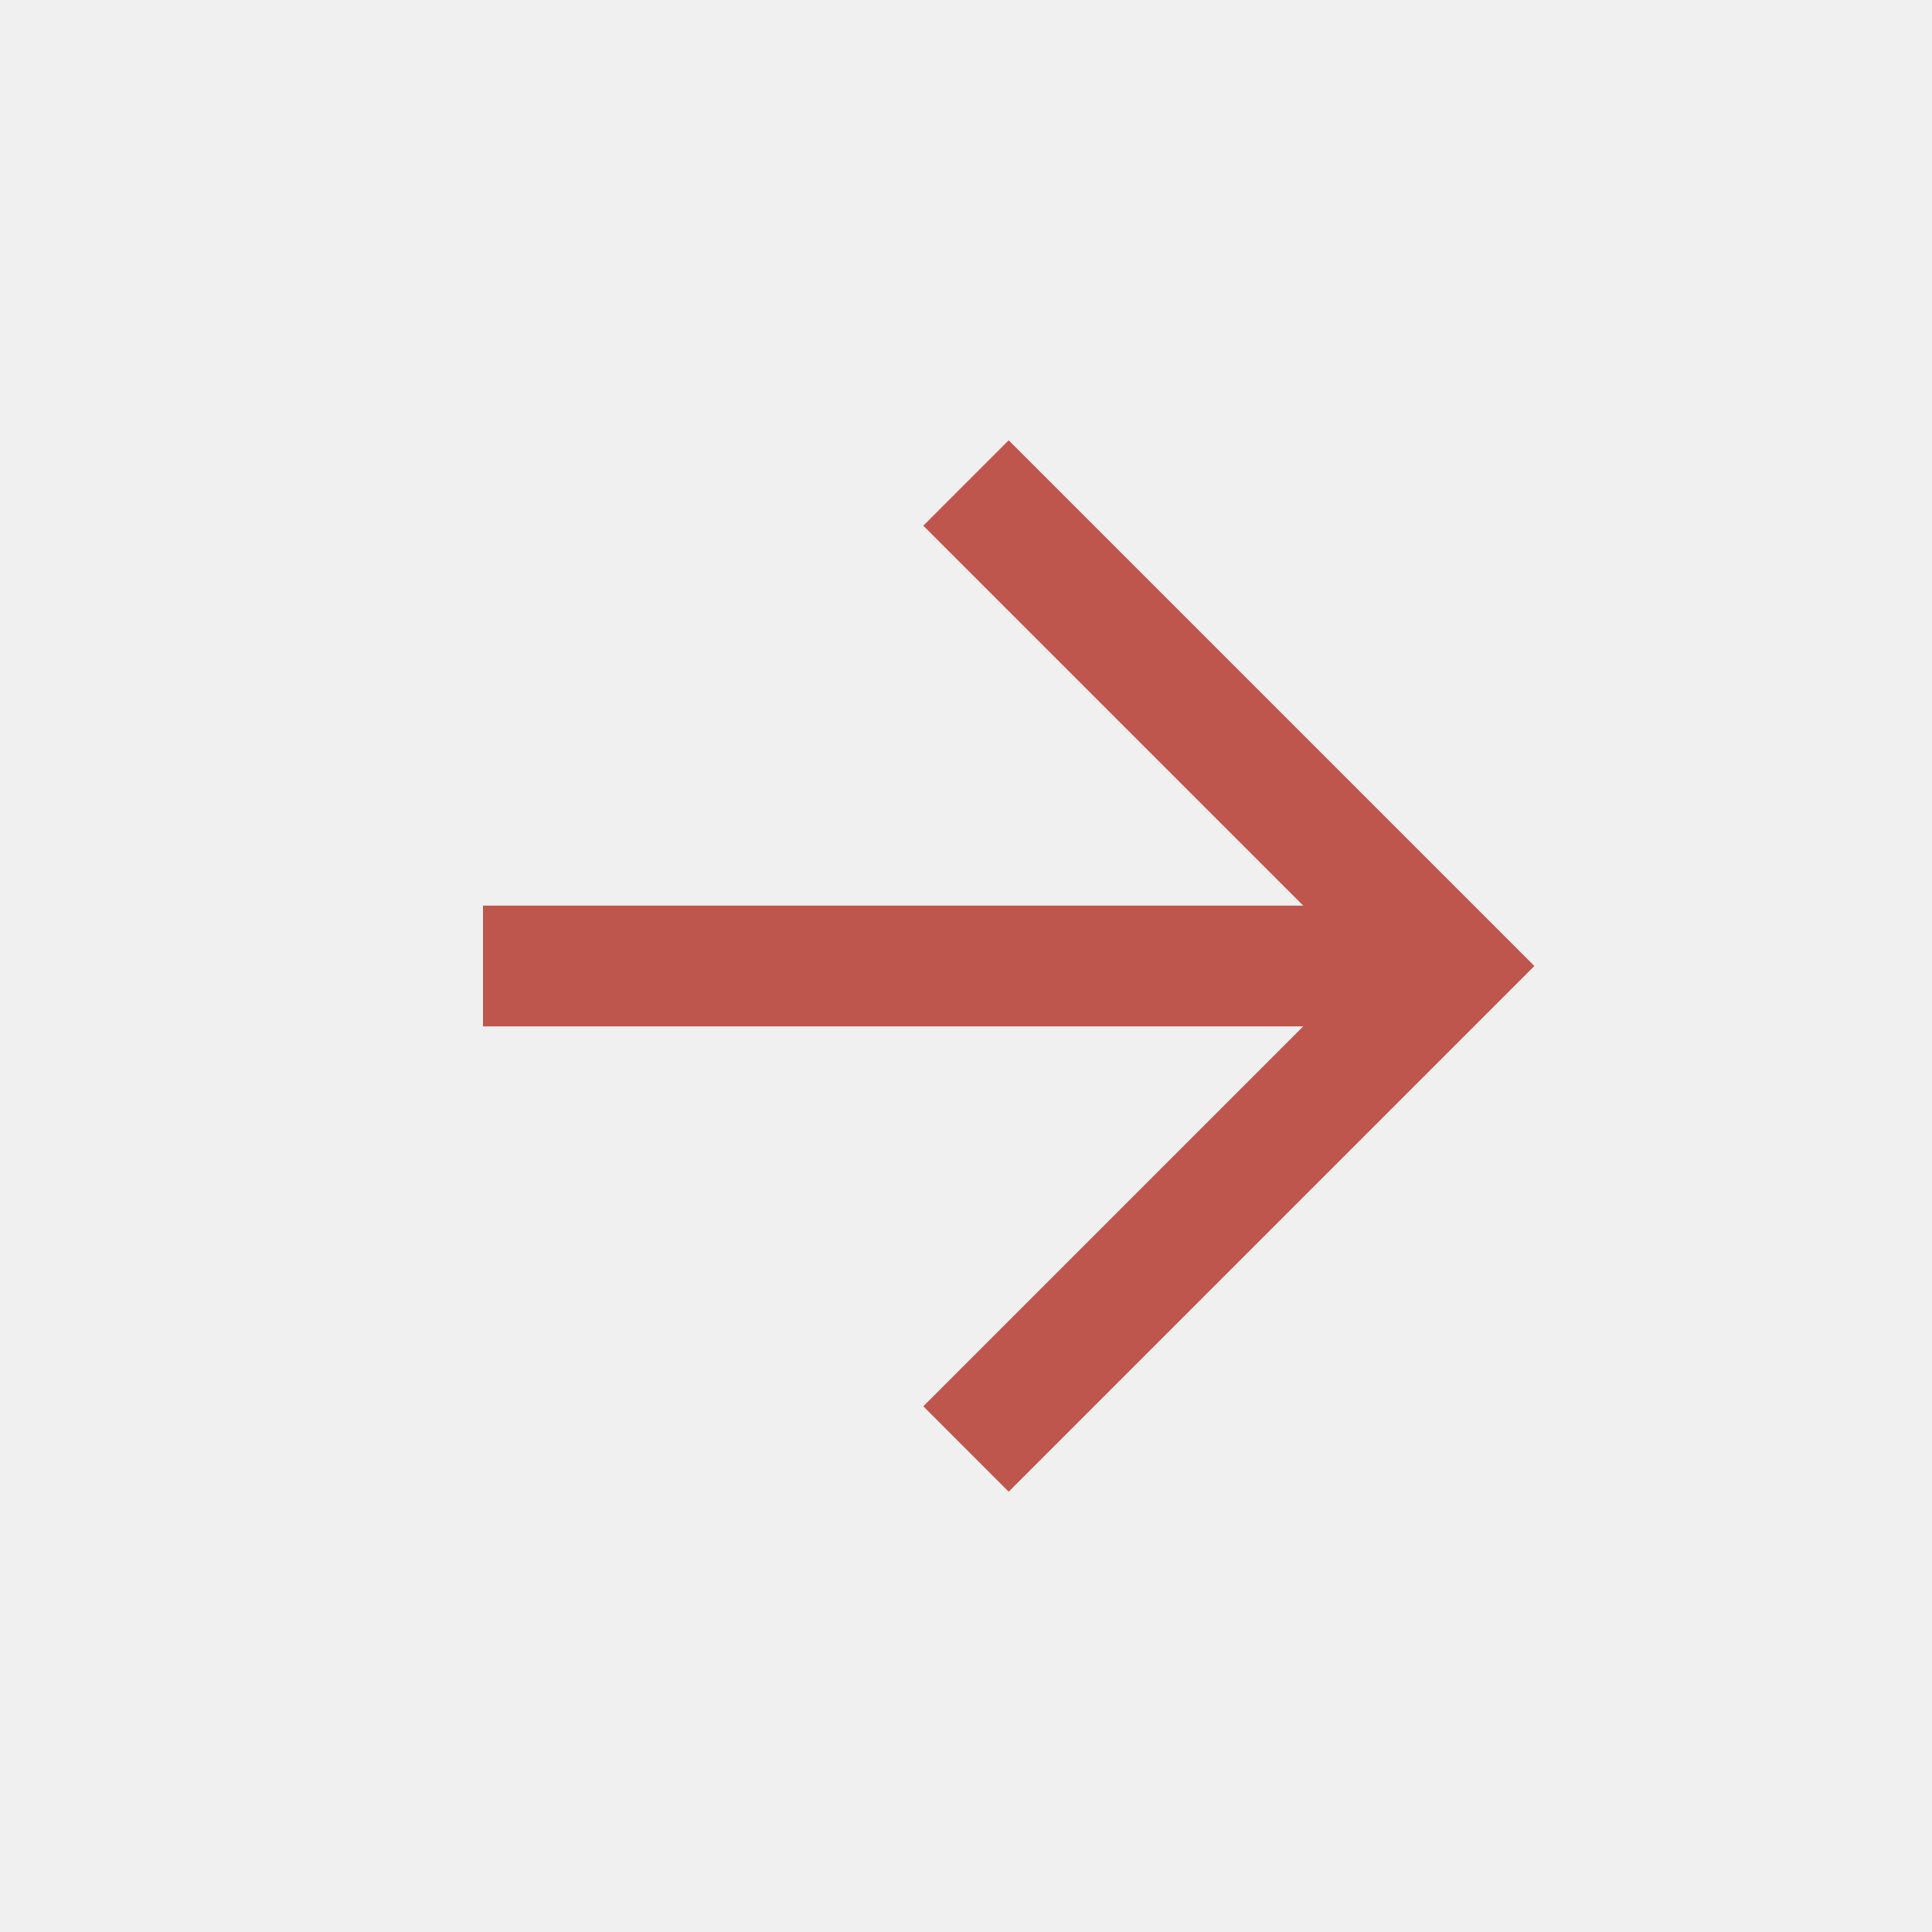
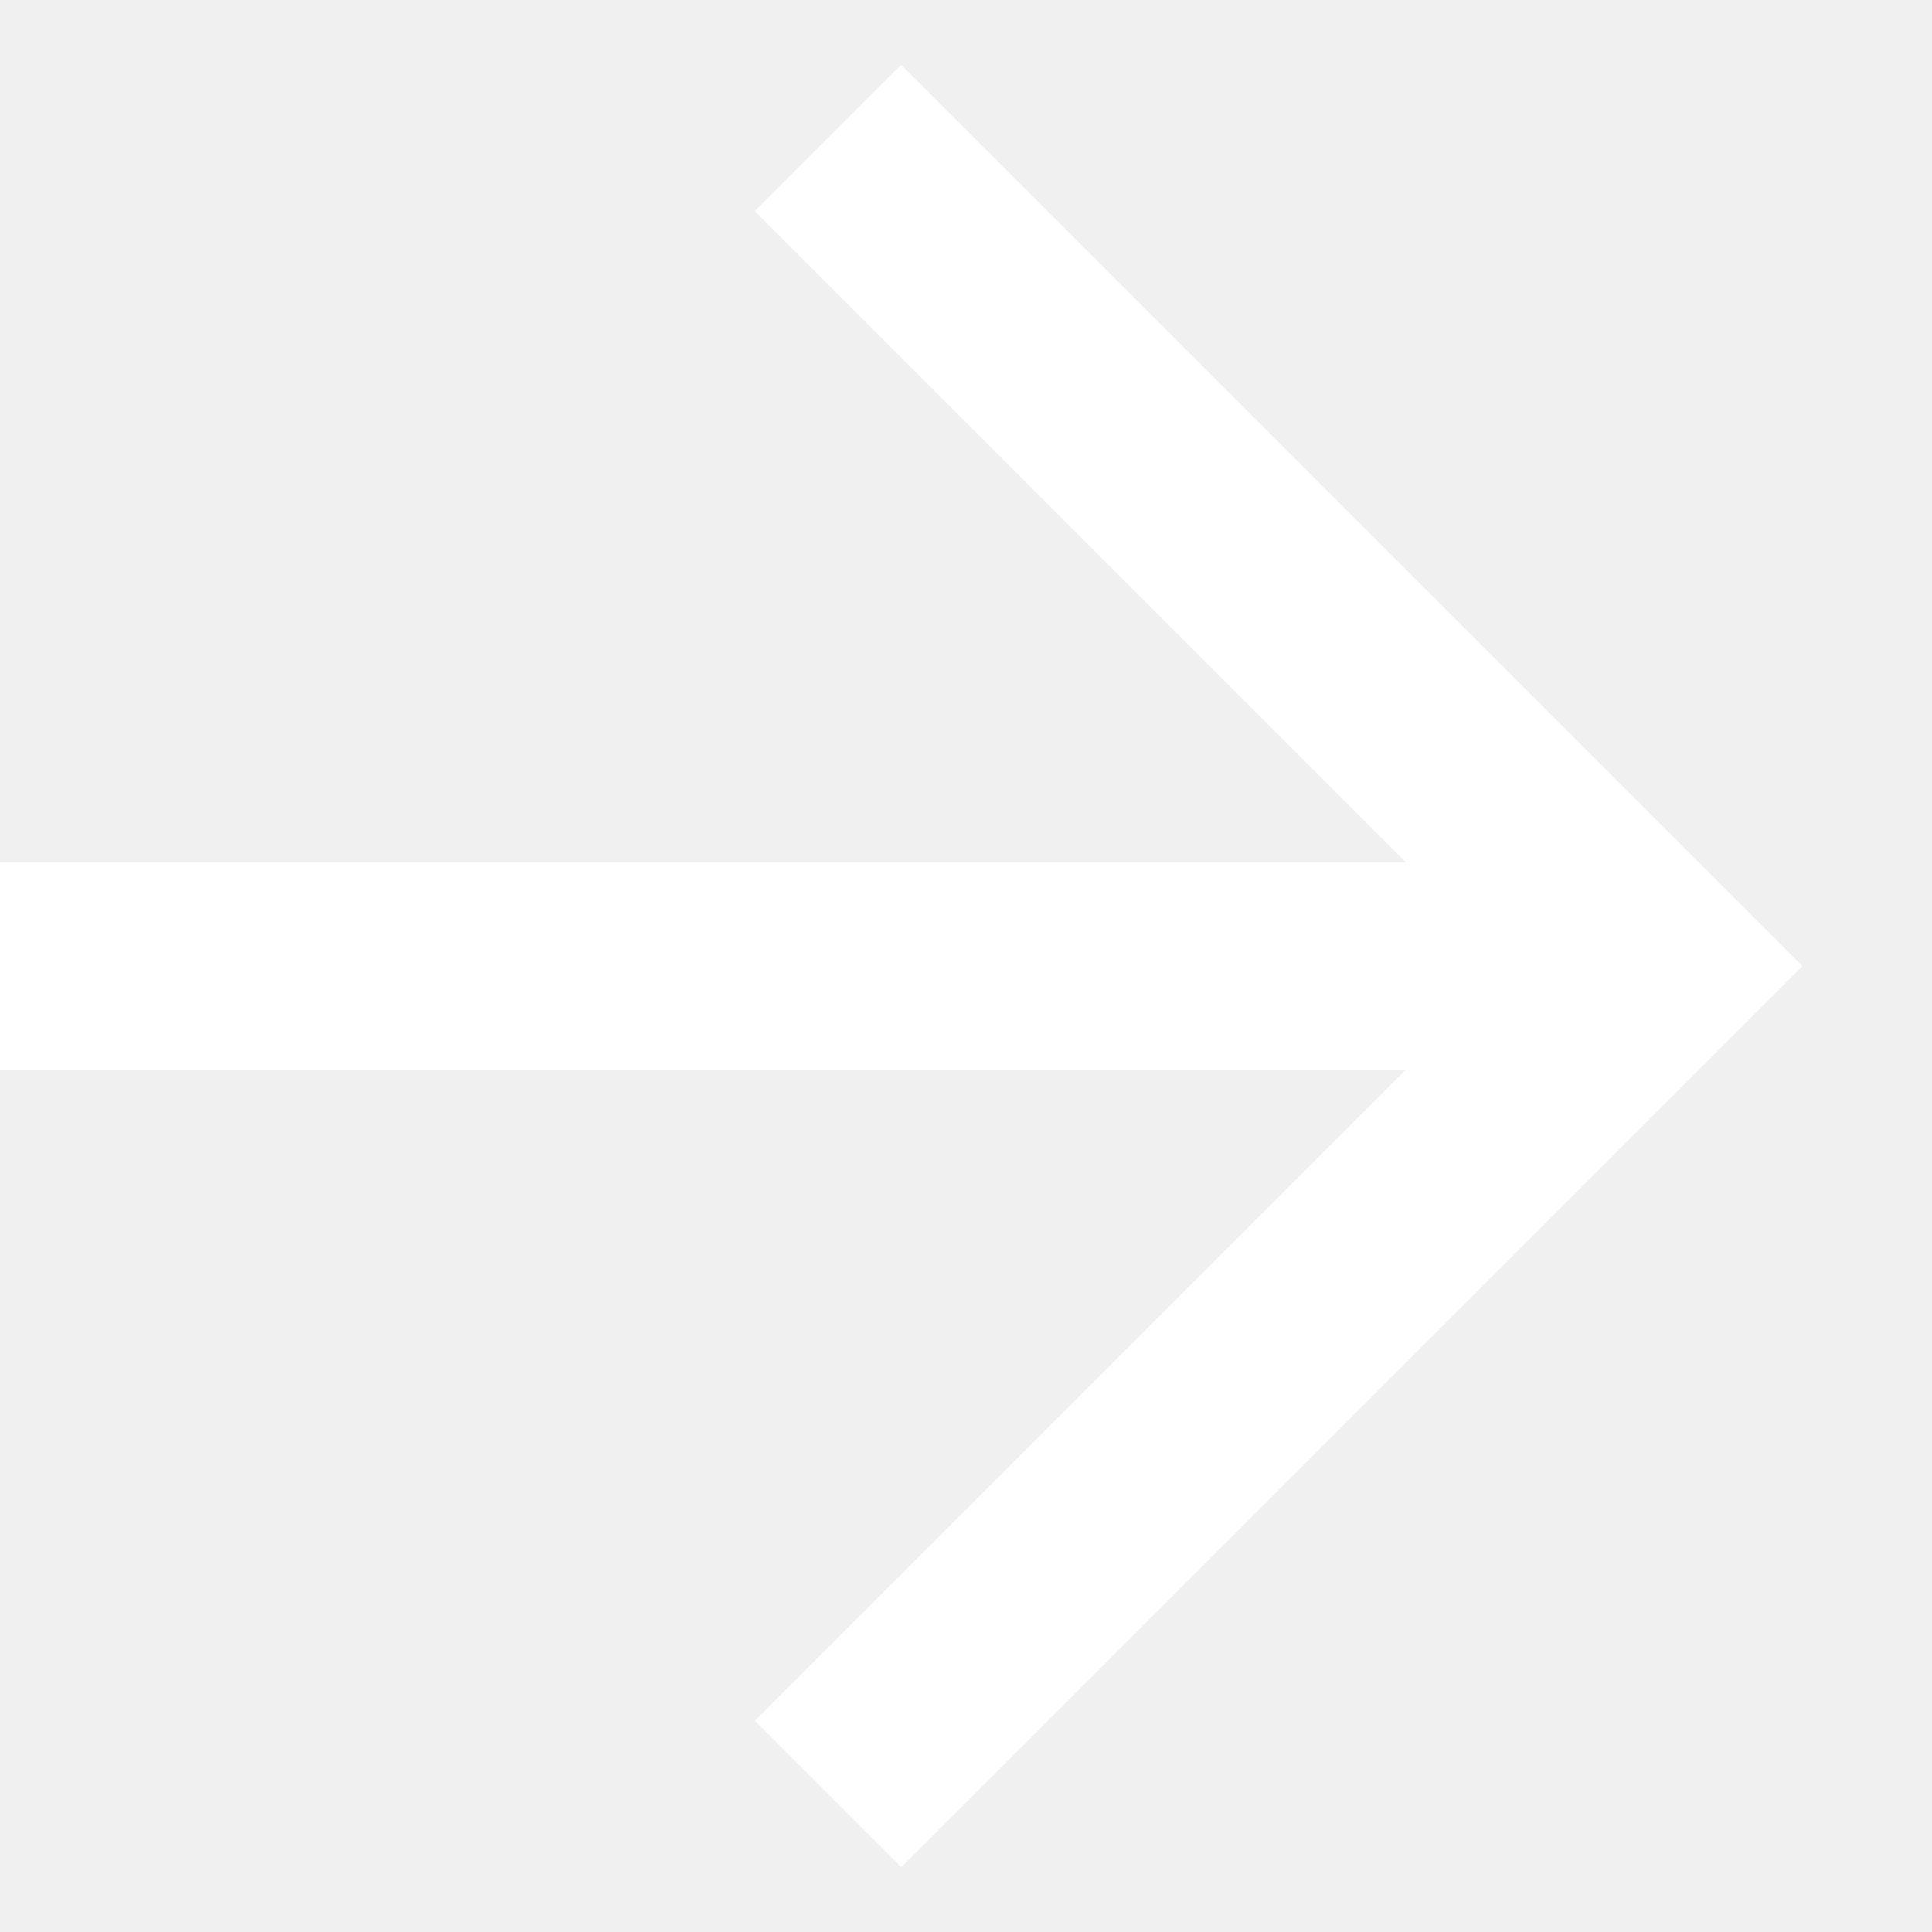
- <svg xmlns="http://www.w3.org/2000/svg" width="24" height="24" viewBox="0 0 24 24" fill="none">
-   <path d="M12 6L18 12L12 18" stroke="#BF564D" stroke-width="1.5" stroke-miterlimit="4.62" />
-   <path d="M6 12L18 12" stroke="#BF564D" stroke-width="1.5" stroke-miterlimit="4.62" stroke-linejoin="round" />
+ <svg xmlns="http://www.w3.org/2000/svg" width="14" height="14" viewBox="0 0 14 14" fill="none">
+   <path d="M6 1L12 7L6 13" stroke="white" stroke-width="1.5" stroke-miterlimit="4.62" />
+   <path d="M0 7L12 7" stroke="white" stroke-width="1.5" stroke-miterlimit="4.62" stroke-linejoin="round" />
</svg>
